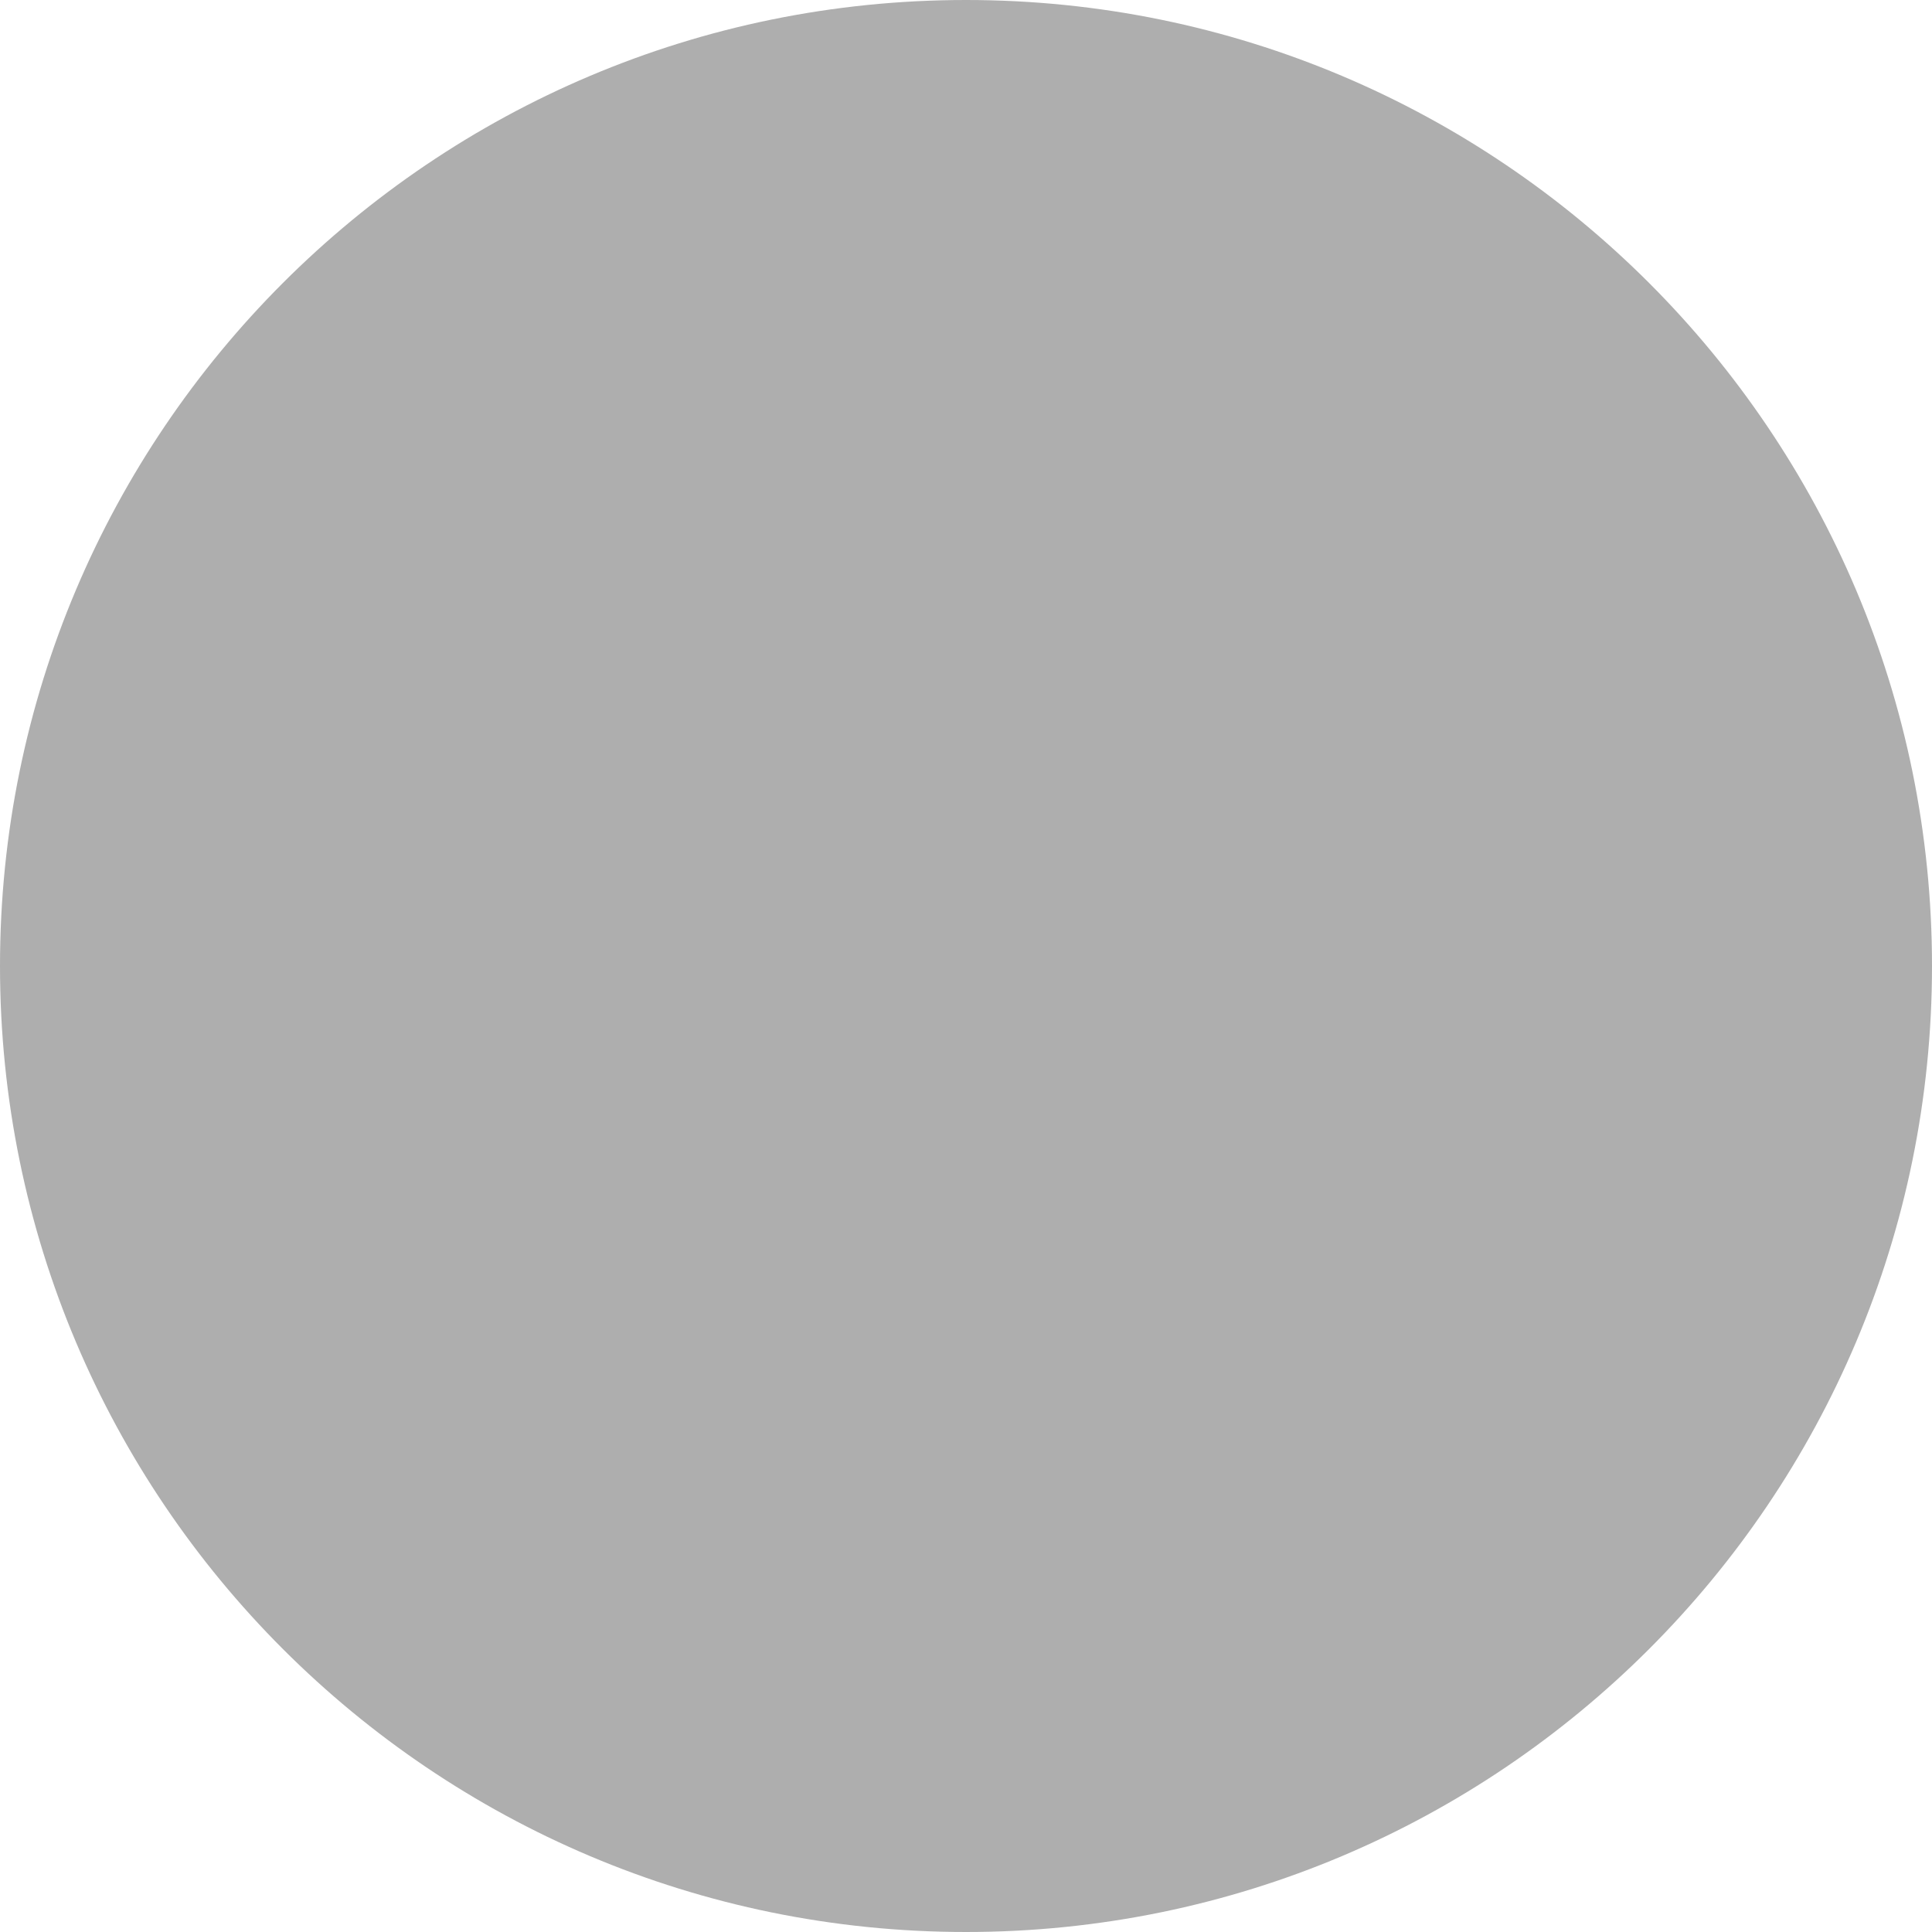
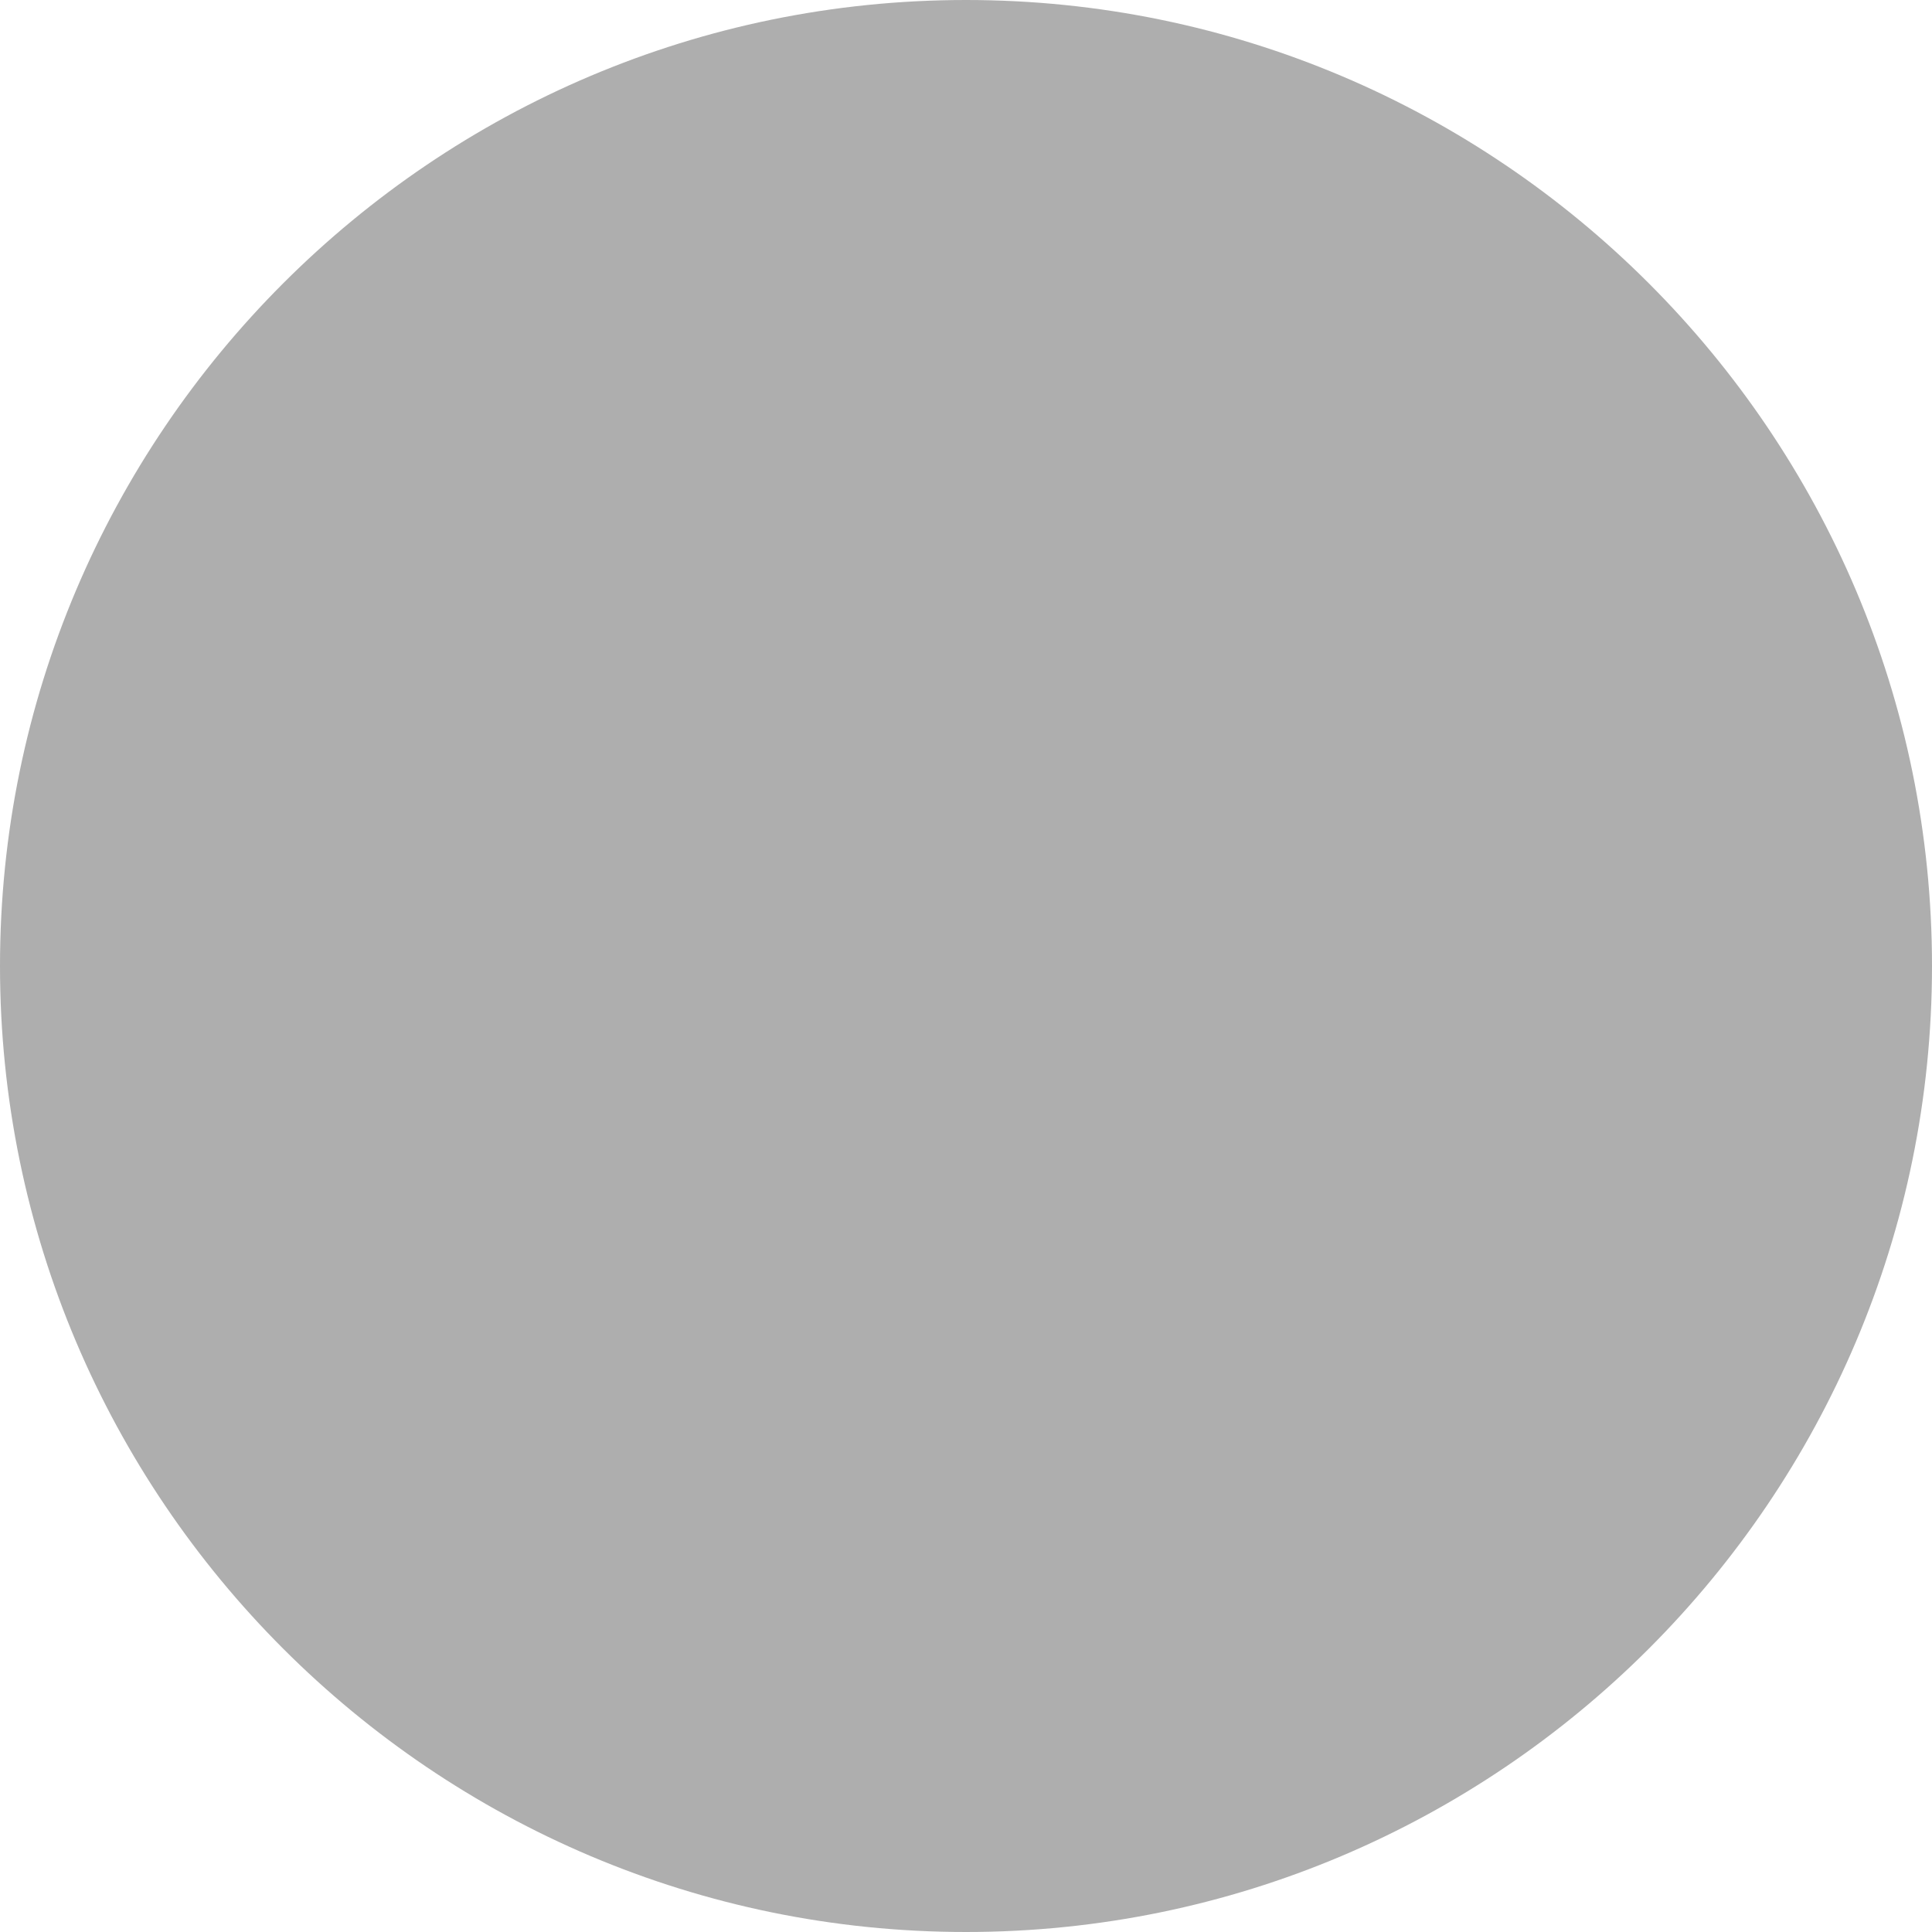
<svg xmlns="http://www.w3.org/2000/svg" preserveAspectRatio="none" overflow="visible" style="display: block;" width="7" height="7" viewBox="0 0 7 7" fill="none">
  <g id="Dot 2" opacity="0.32">
-     <path id="Page Dot - Dark" fill-rule="evenodd" clip-rule="evenodd" d="M3.5 7C5.433 7 7 5.433 7 3.5C7 1.567 5.433 0 3.5 0C1.567 0 0 1.567 0 3.5C0 5.433 1.567 7 3.5 7Z" fill="black" />
+     <path id="Page Dot - Dark" fill-rule="evenodd" clip-rule="evenodd" d="M3.5 7C5.43 7 7 5.43 7 3.5C7 1.57 5.43 0 3.5 0C1.57 0 0 1.57 0 3.5C0 5.43 1.57 7 3.5 7Z" fill="black" />
  </g>
</svg>
